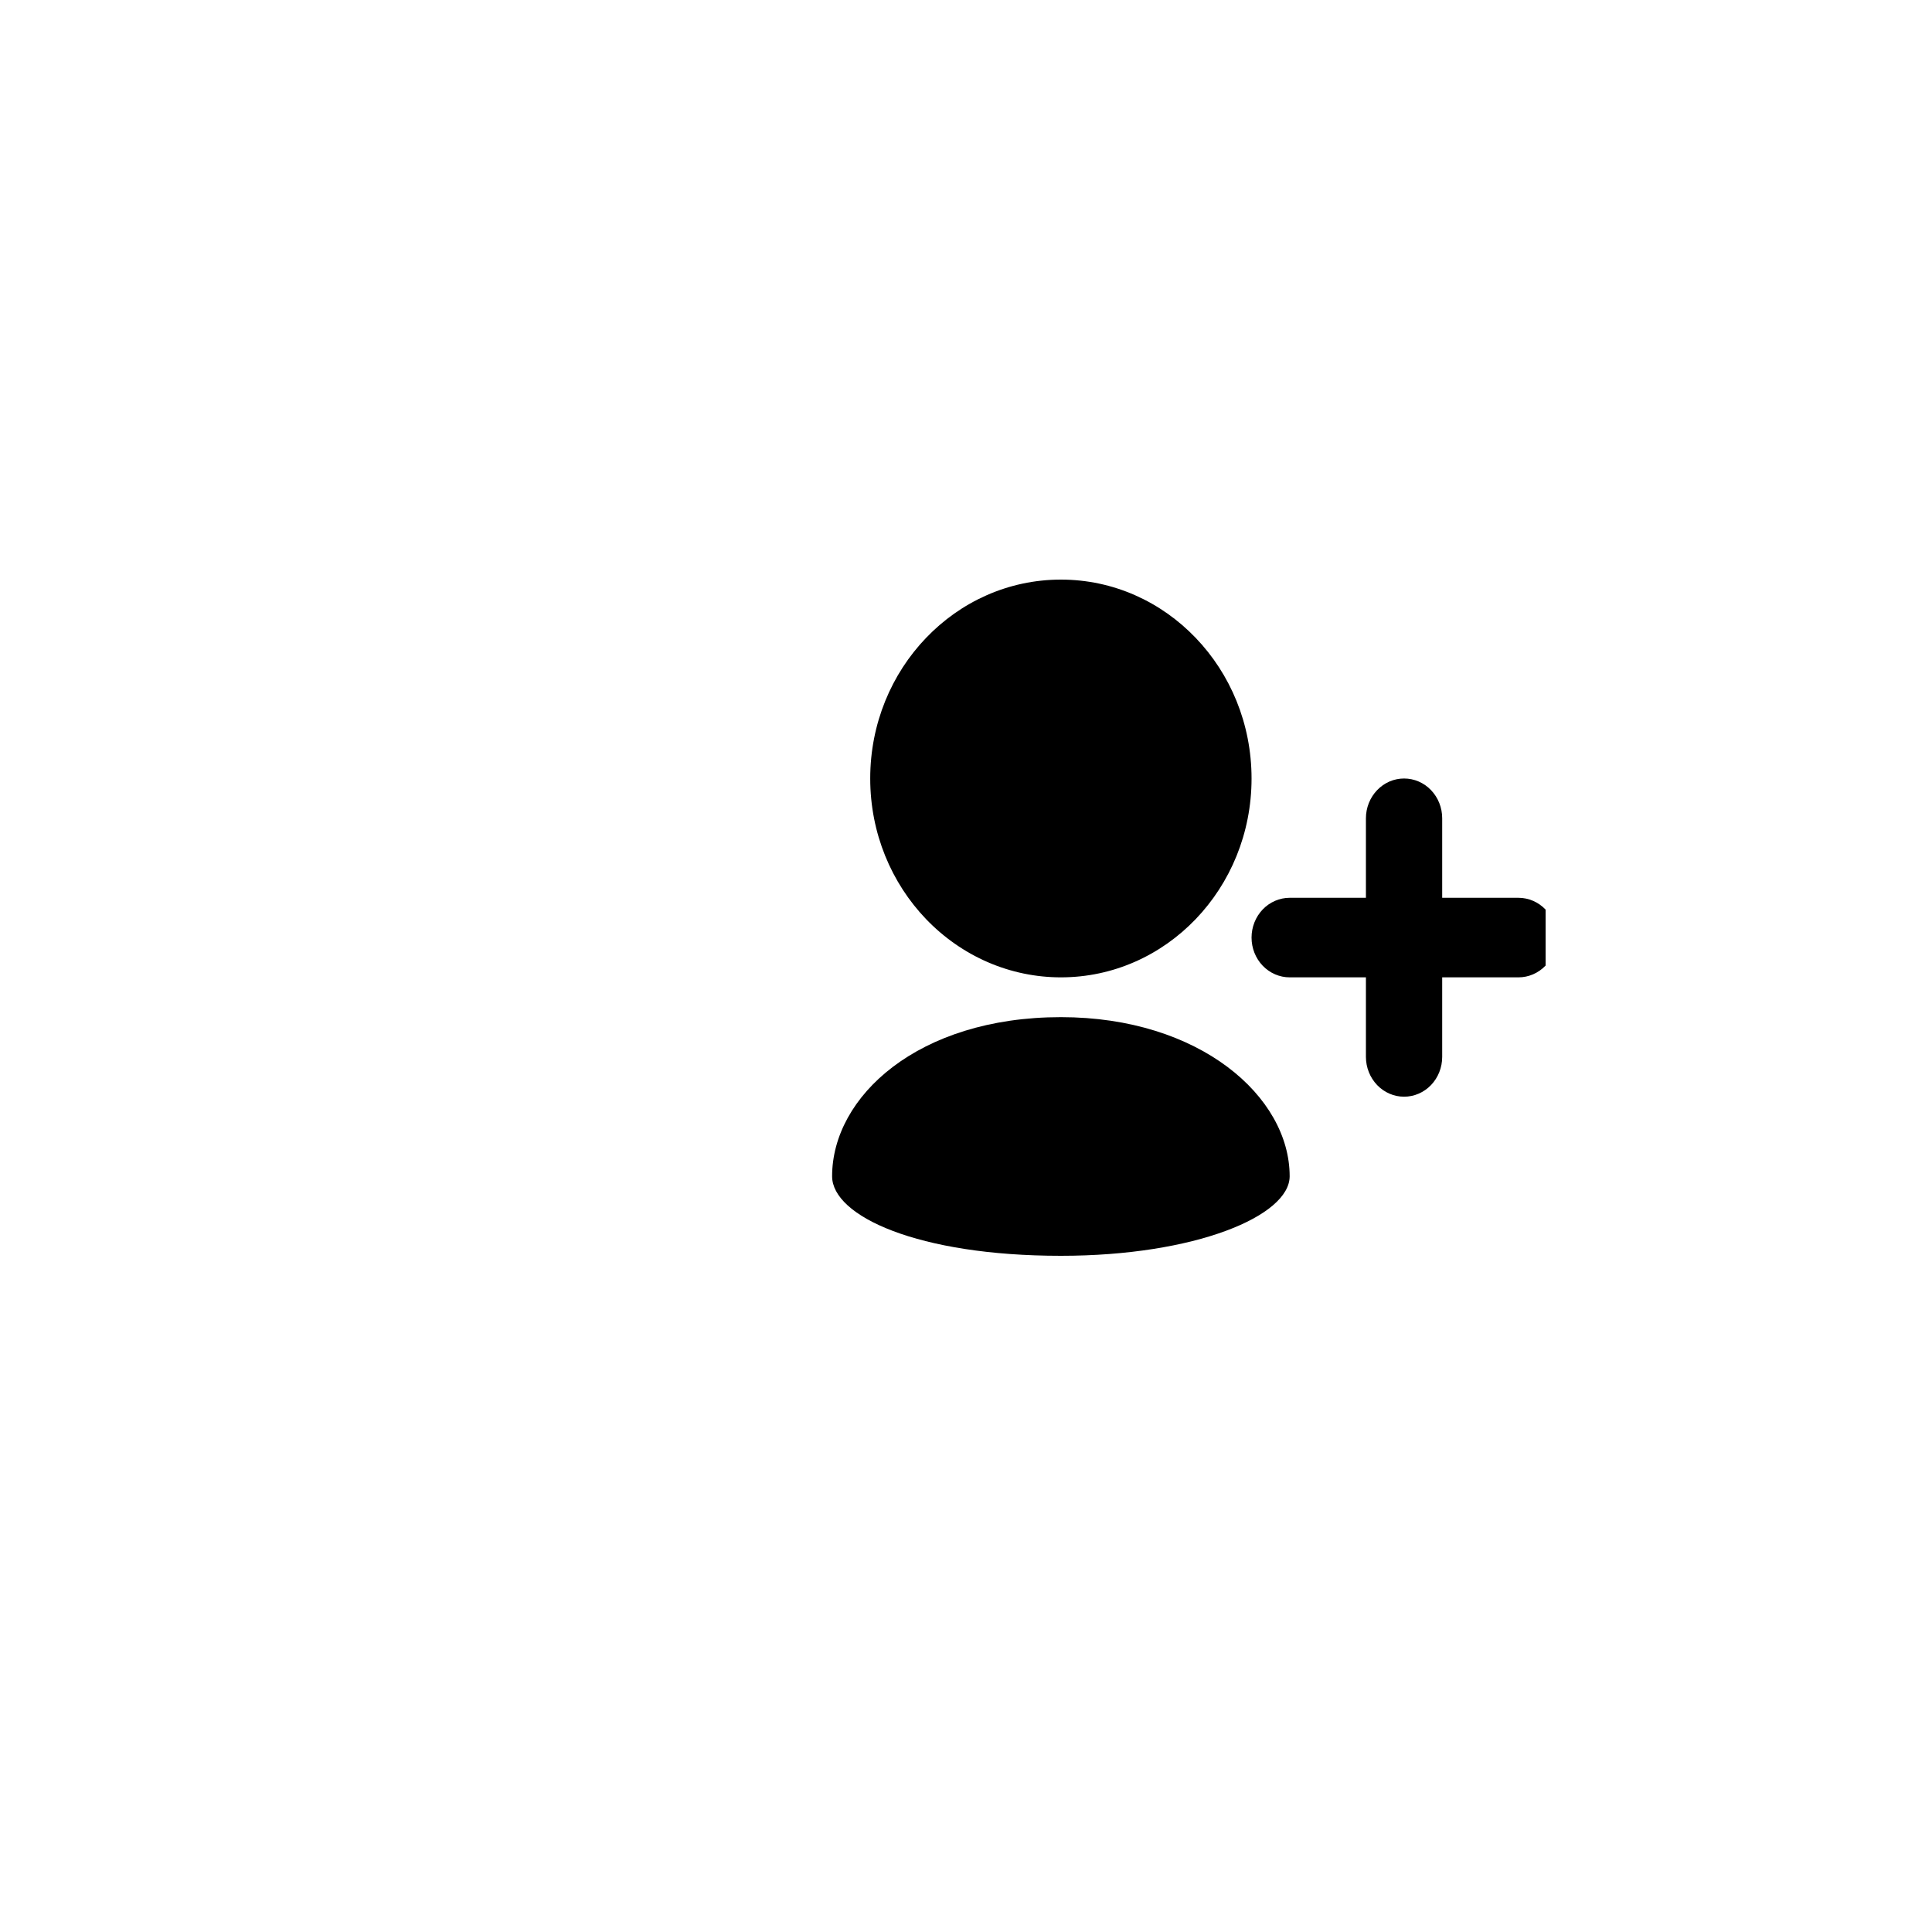
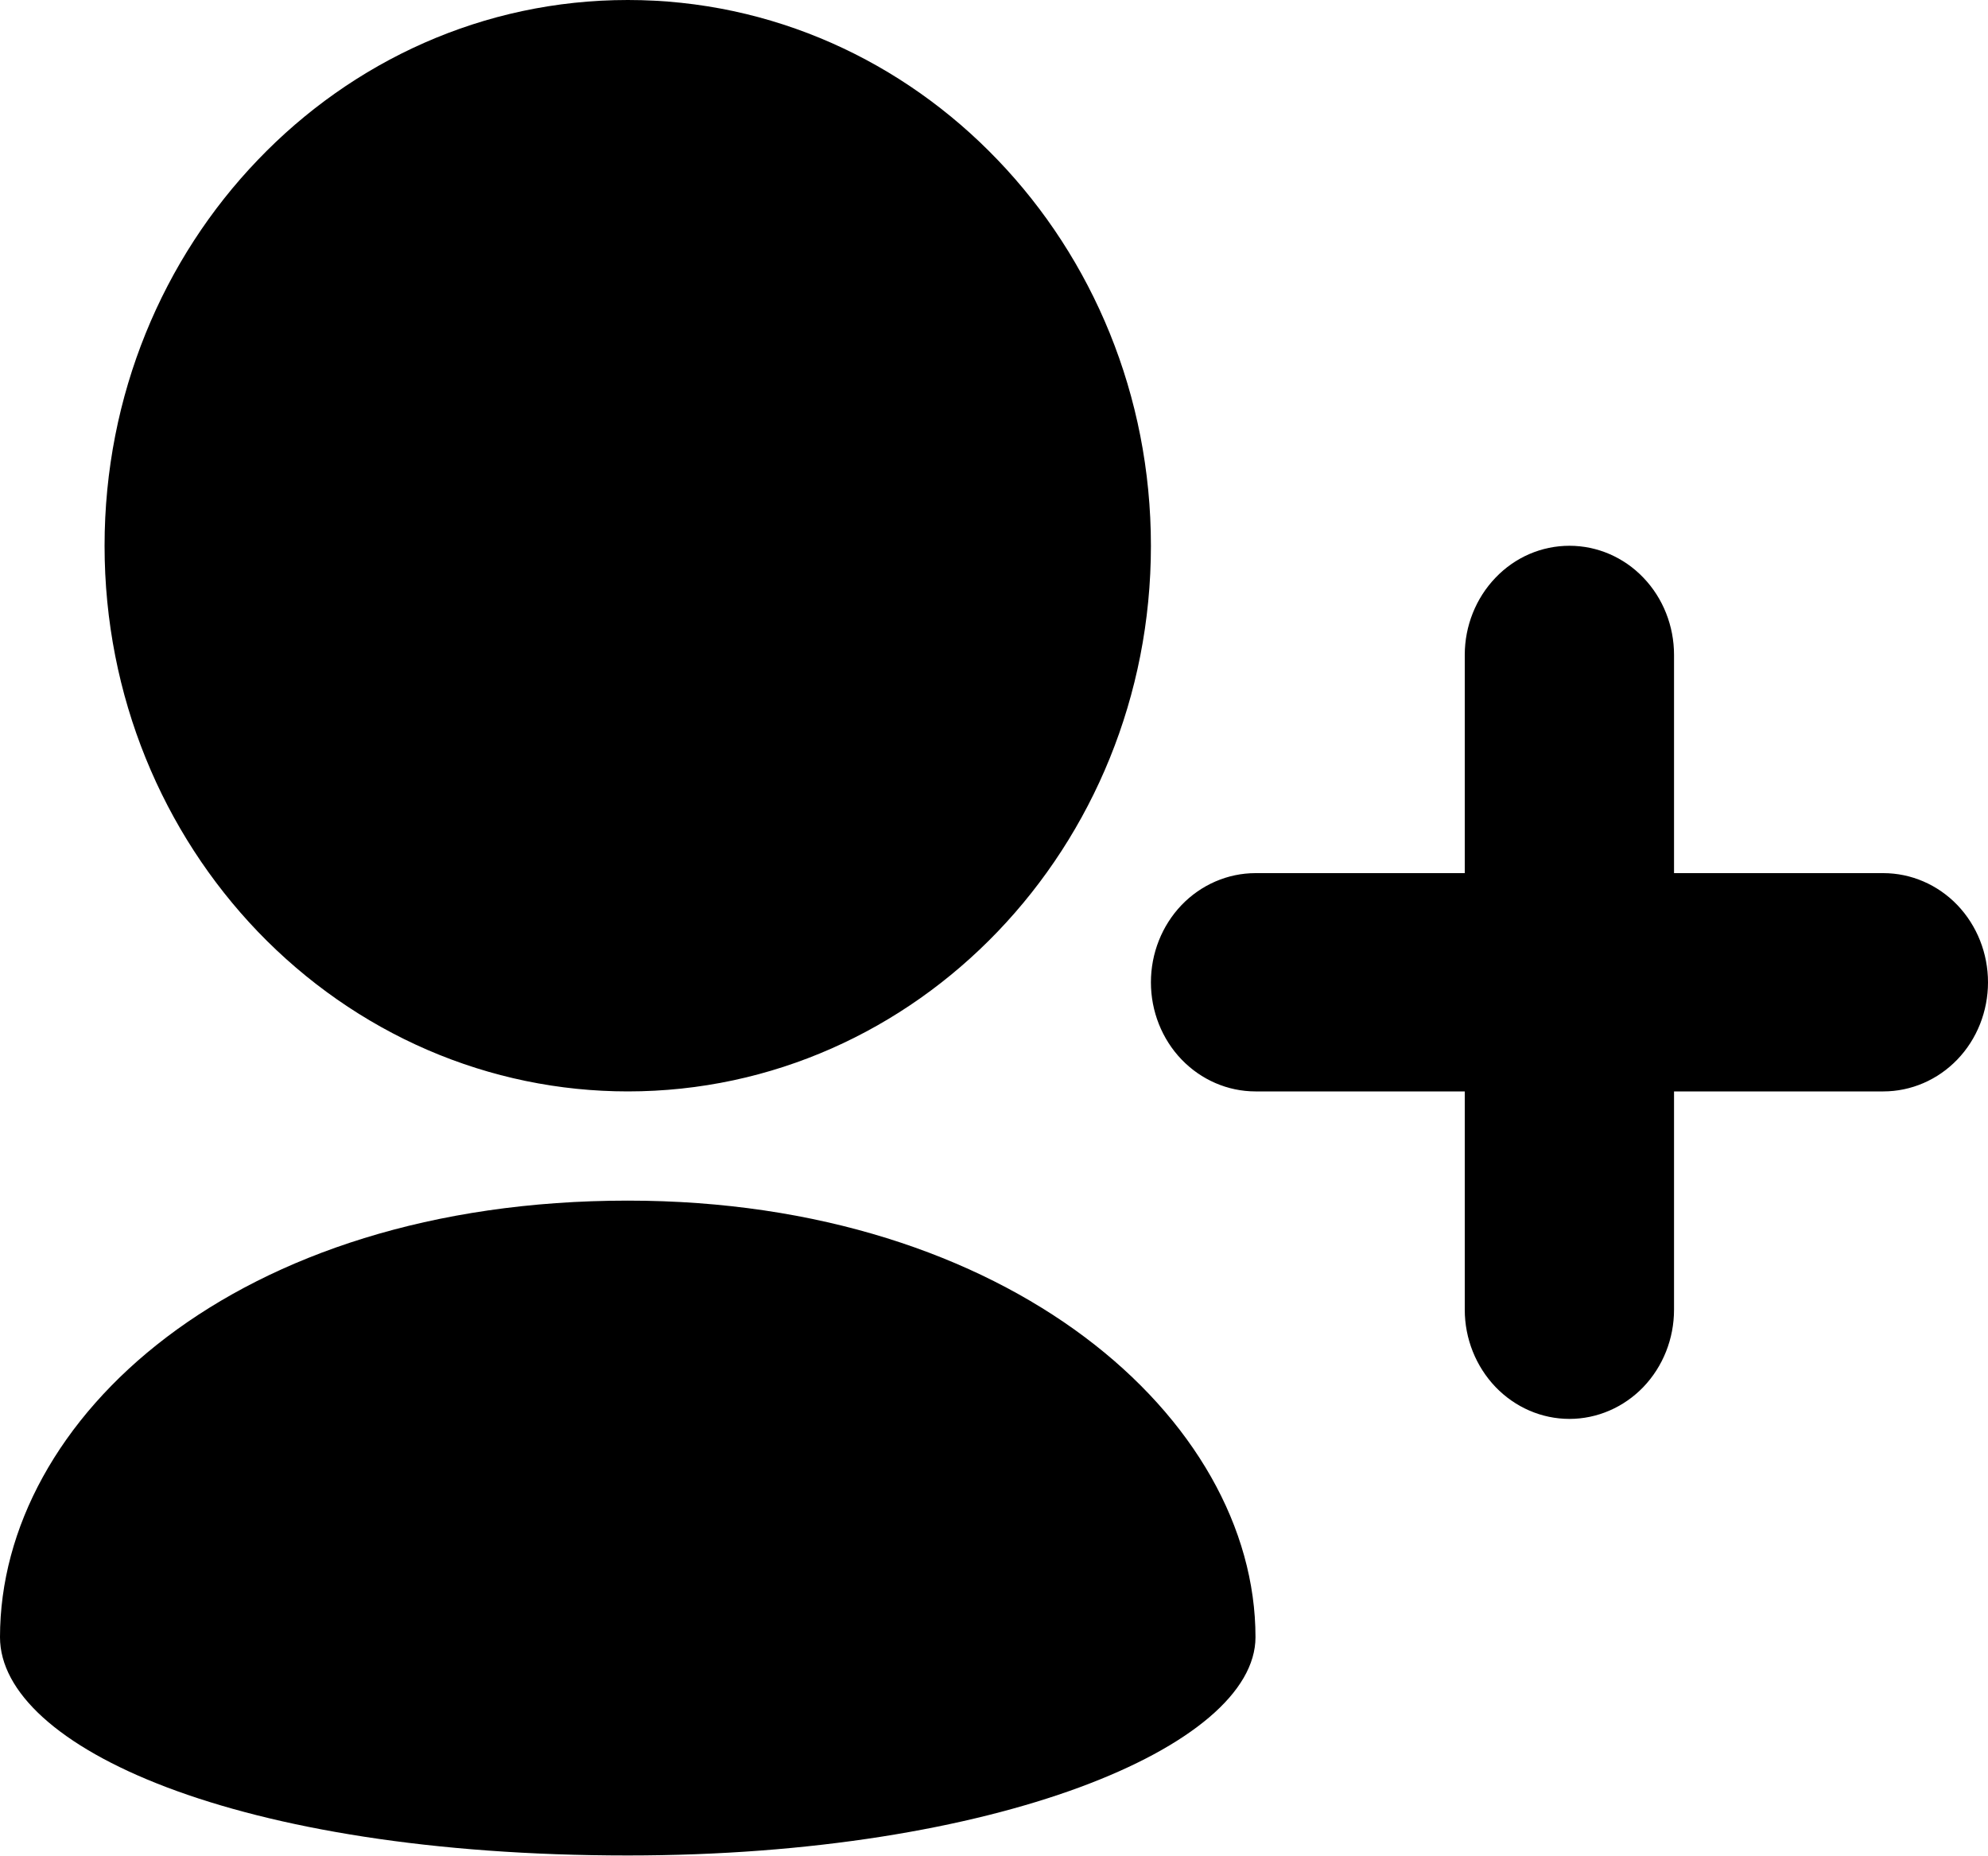
- <svg xmlns="http://www.w3.org/2000/svg" width="40" height="40" viewBox="0 0 40 40" fill="none">
-   <g clip-path="url(#clip0_3_4336)">
-     <path d="M21.965 20.235C23.055 20.235 24.042 19.774 24.756 19.029C25.47 18.284 25.912 17.255 25.912 16.118C25.912 14.98 25.47 13.951 24.756 13.207C24.042 12.461 23.055 12 21.965 12C20.874 12 19.887 12.461 19.173 13.207C18.459 13.951 18.017 14.98 18.017 16.118C18.017 17.255 18.459 18.284 19.173 19.029C19.54 19.411 19.975 19.715 20.454 19.922C20.933 20.129 21.446 20.235 21.965 20.235ZM21.965 26C24.742 26 26.701 25.177 26.701 24.353C26.701 22.706 24.843 21.059 21.965 21.059C19.004 21.059 17.228 22.706 17.228 24.353C17.228 25.177 19.004 26 21.965 26ZM31.438 18.588H29.859V16.941C29.859 16.723 29.776 16.513 29.628 16.359C29.48 16.204 29.279 16.118 29.07 16.118C28.86 16.118 28.66 16.204 28.512 16.359C28.364 16.513 28.28 16.723 28.28 16.941V18.588H26.701C26.492 18.588 26.291 18.675 26.143 18.829C25.995 18.984 25.912 19.193 25.912 19.412C25.912 19.63 25.995 19.84 26.143 19.994C26.291 20.148 26.492 20.235 26.701 20.235H28.28V21.882C28.28 22.101 28.364 22.31 28.512 22.465C28.66 22.619 28.86 22.706 29.07 22.706C29.279 22.706 29.48 22.619 29.628 22.465C29.776 22.31 29.859 22.101 29.859 21.882V20.235H31.438C31.648 20.235 31.849 20.148 31.997 19.994C32.145 19.84 32.228 19.63 32.228 19.412C32.228 19.193 32.145 18.984 31.997 18.829C31.849 18.675 31.648 18.588 31.438 18.588Z" fill="currentColor" />
-   </g>
-   <defs>
-     <clipPath id="clip0_3_4336">
-       <rect width="24" height="24" fill="currentColor" transform="translate(8 8)" />
-     </clipPath>
-   </defs>
+ <svg xmlns="http://www.w3.org/2000/svg" width="15" height="14" viewBox="17.228 12 15 14" fill="none">
+   <path d="M21.965 20.235C23.055 20.235 24.042 19.774 24.756 19.029C25.47 18.284 25.912 17.255 25.912 16.118C25.912 14.98 25.47 13.951 24.756 13.207C24.042 12.461 23.055 12 21.965 12C20.874 12 19.887 12.461 19.173 13.207C18.459 13.951 18.017 14.98 18.017 16.118C18.017 17.255 18.459 18.284 19.173 19.029C19.54 19.411 19.975 19.715 20.454 19.922C20.933 20.129 21.446 20.235 21.965 20.235ZM21.965 26C24.742 26 26.701 25.177 26.701 24.353C26.701 22.706 24.843 21.059 21.965 21.059C19.004 21.059 17.228 22.706 17.228 24.353C17.228 25.177 19.004 26 21.965 26ZM31.438 18.588H29.859V16.941C29.859 16.723 29.776 16.513 29.628 16.359C29.48 16.204 29.279 16.118 29.07 16.118C28.86 16.118 28.66 16.204 28.512 16.359C28.364 16.513 28.28 16.723 28.28 16.941V18.588H26.701C26.492 18.588 26.291 18.675 26.143 18.829C25.995 18.984 25.912 19.193 25.912 19.412C25.912 19.63 25.995 19.84 26.143 19.994C26.291 20.148 26.492 20.235 26.701 20.235H28.28V21.882C28.28 22.101 28.364 22.31 28.512 22.465C28.66 22.619 28.86 22.706 29.07 22.706C29.279 22.706 29.48 22.619 29.628 22.465C29.776 22.31 29.859 22.101 29.859 21.882V20.235H31.438C31.648 20.235 31.849 20.148 31.997 19.994C32.145 19.84 32.228 19.63 32.228 19.412C32.228 19.193 32.145 18.984 31.997 18.829C31.849 18.675 31.648 18.588 31.438 18.588Z" fill="currentColor" />
</svg>
